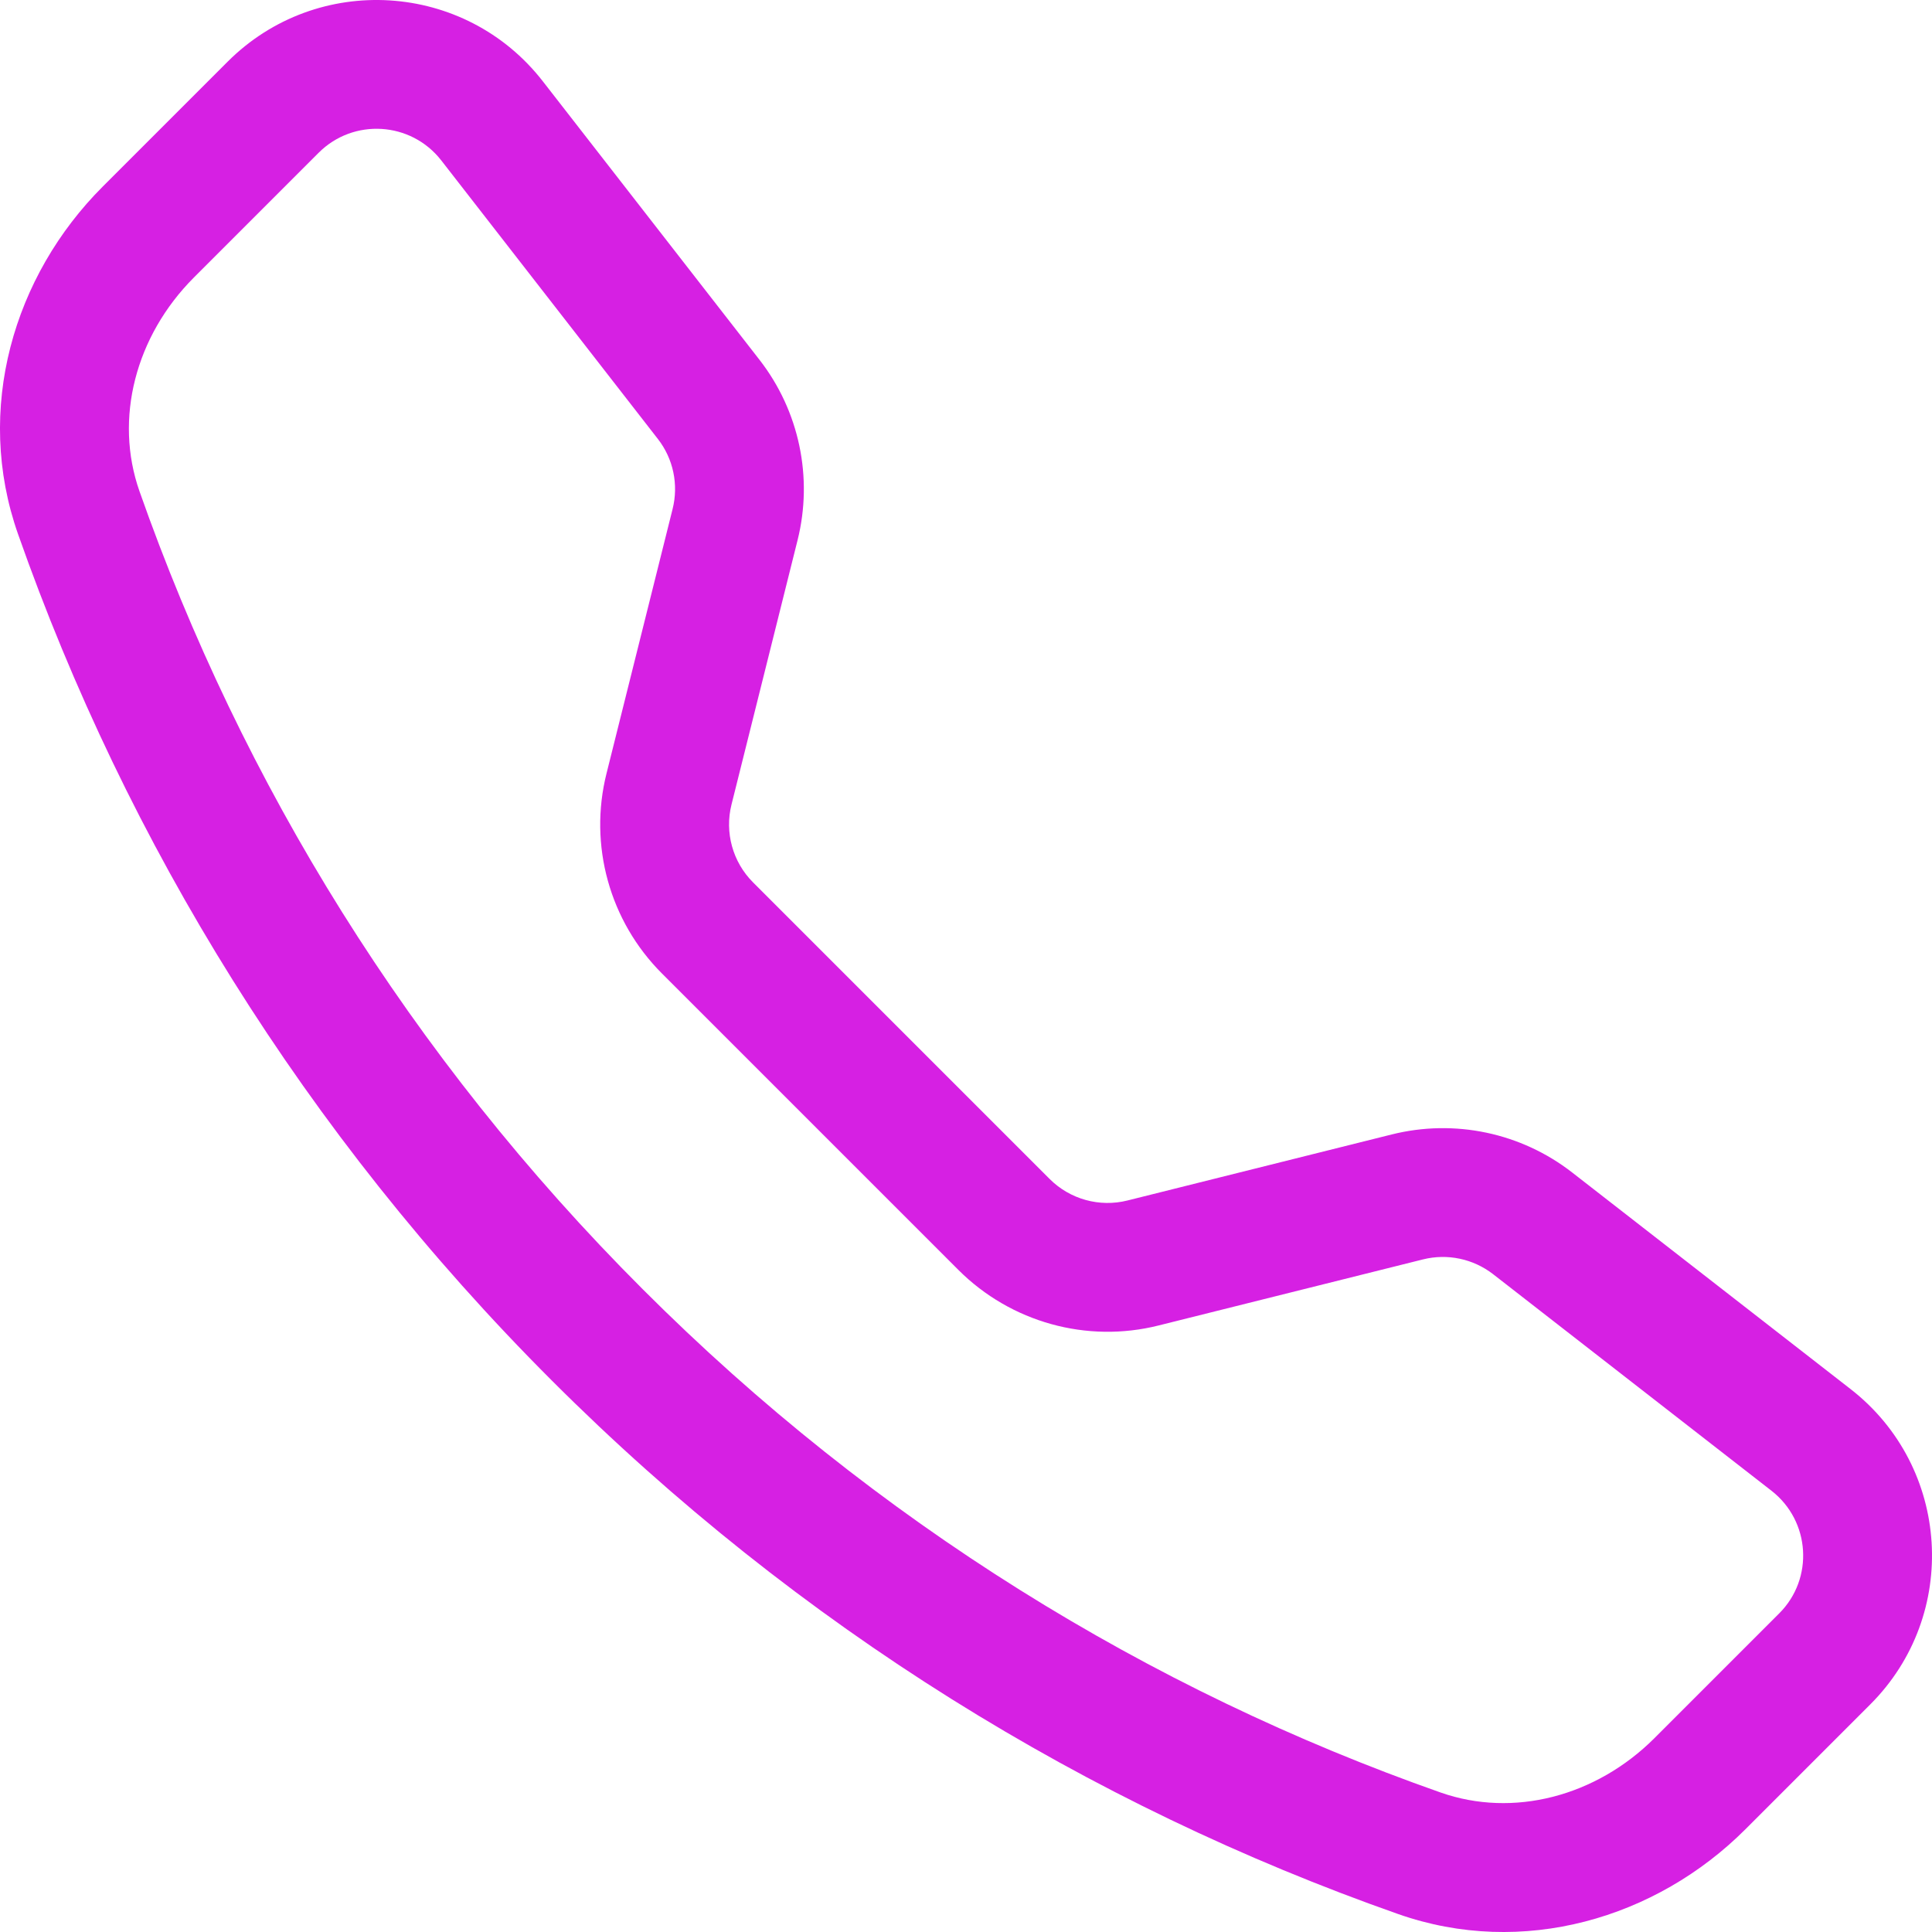
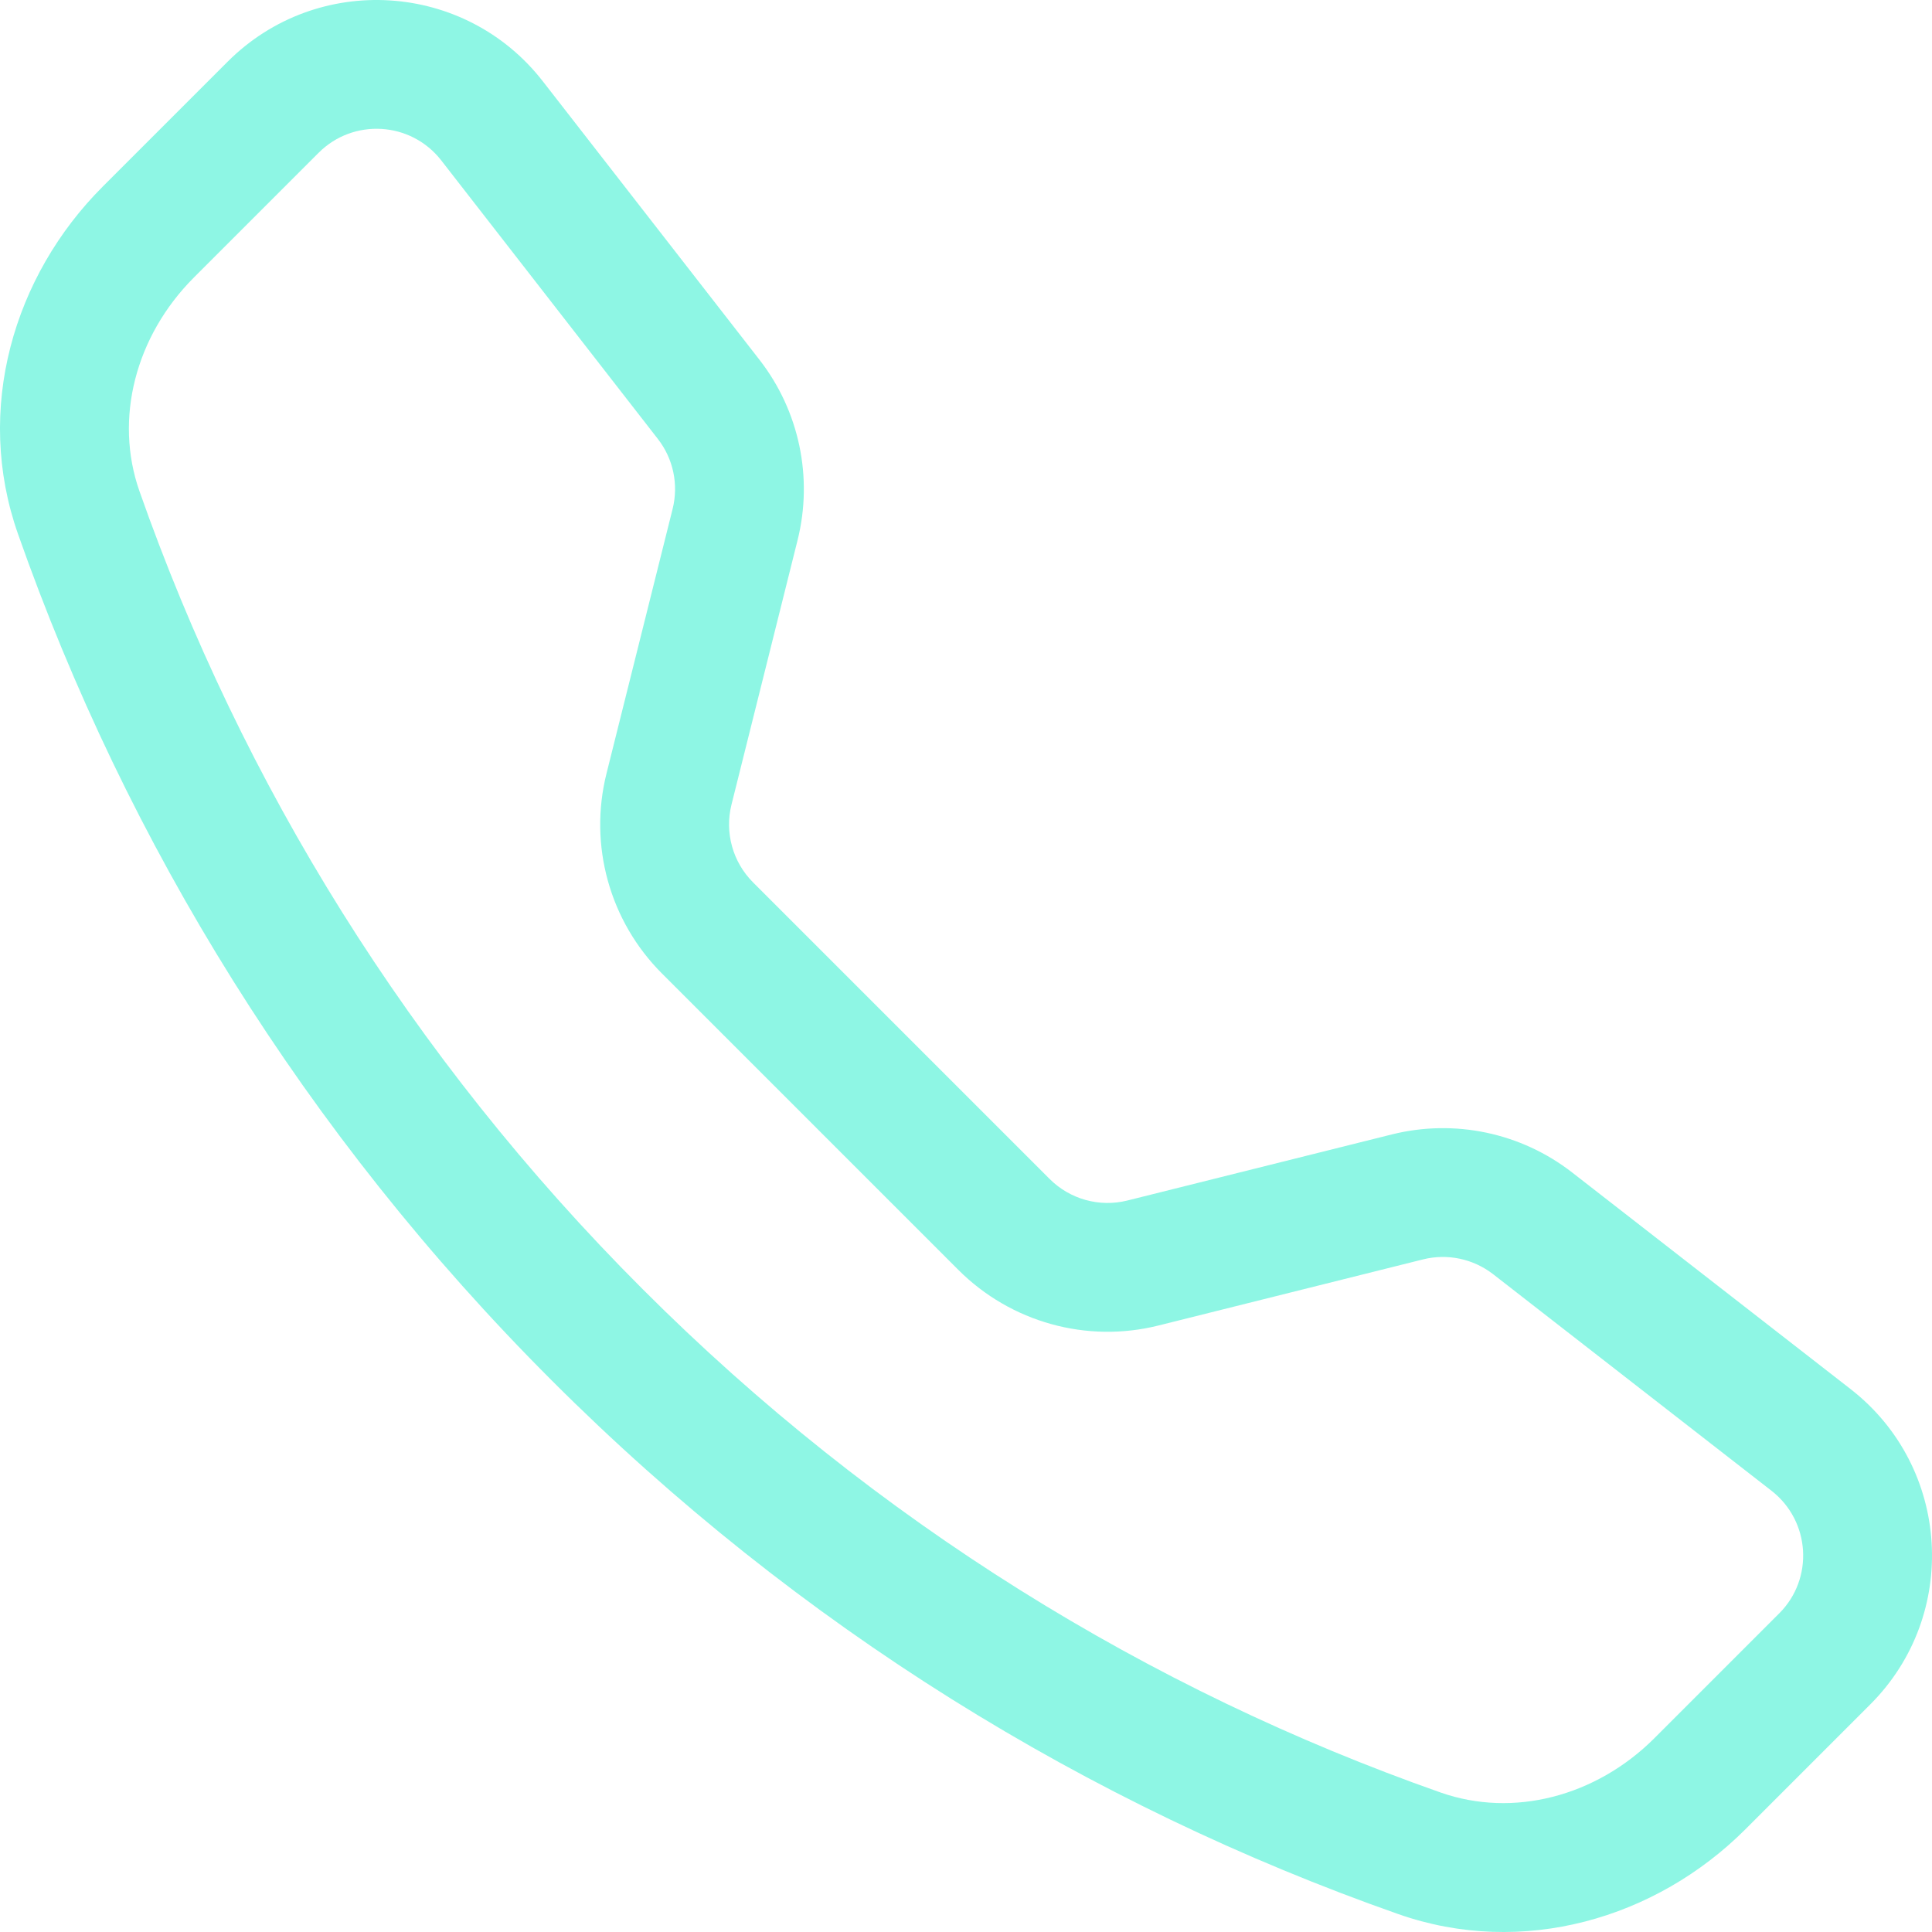
<svg xmlns="http://www.w3.org/2000/svg" width="16" height="16" viewBox="0 0 16 16" fill="none">
-   <path d="M3.654 1.328C3.403 1.006 2.927 0.977 2.639 1.265L1.605 2.299C1.122 2.783 0.944 3.468 1.155 4.068C2.003 6.481 3.392 8.747 5.323 10.677C7.253 12.608 9.519 13.997 11.931 14.845C12.532 15.056 13.217 14.878 13.701 14.395L14.735 13.361C15.023 13.073 14.993 12.597 14.671 12.346L12.365 10.552C12.201 10.425 11.987 10.379 11.784 10.43L9.595 10.977C9.001 11.126 8.372 10.951 7.938 10.518L5.482 8.062C5.048 7.628 4.874 6.999 5.023 6.405L5.57 4.216C5.621 4.013 5.576 3.799 5.448 3.635L3.654 1.328ZM1.885 0.511C2.627 -0.231 3.852 -0.155 4.496 0.674L6.29 2.98C6.619 3.403 6.735 3.954 6.605 4.474L6.058 6.663C6 6.894 6.068 7.139 6.236 7.307L8.693 9.764C8.861 9.932 9.106 10 9.337 9.942L11.526 9.395C12.046 9.265 12.597 9.381 13.02 9.71L15.326 11.504C16.155 12.149 16.231 13.373 15.489 14.115L14.455 15.149C13.715 15.889 12.609 16.214 11.578 15.851C9.018 14.951 6.614 13.477 4.568 11.431C2.523 9.386 1.049 6.982 0.149 4.422C-0.214 3.391 0.111 2.285 0.851 1.545L1.885 0.511Z" fill="#D620E3" />
+   <path d="M3.654 1.328C3.403 1.006 2.927 0.977 2.639 1.265L1.605 2.299C1.122 2.783 0.944 3.468 1.155 4.068C2.003 6.481 3.392 8.747 5.323 10.677C7.253 12.608 9.519 13.997 11.931 14.845C12.532 15.056 13.217 14.878 13.701 14.395L14.735 13.361C15.023 13.073 14.993 12.597 14.671 12.346L12.365 10.552C12.201 10.425 11.987 10.379 11.784 10.43L9.595 10.977C9.001 11.126 8.372 10.951 7.938 10.518L5.482 8.062C5.048 7.628 4.874 6.999 5.023 6.405L5.57 4.216C5.621 4.013 5.576 3.799 5.448 3.635L3.654 1.328ZM1.885 0.511C2.627 -0.231 3.852 -0.155 4.496 0.674L6.29 2.98C6.619 3.403 6.735 3.954 6.605 4.474L6.058 6.663C6 6.894 6.068 7.139 6.236 7.307L8.693 9.764C8.861 9.932 9.106 10 9.337 9.942L11.526 9.395C12.046 9.265 12.597 9.381 13.02 9.71L15.326 11.504C16.155 12.149 16.231 13.373 15.489 14.115L14.455 15.149C13.715 15.889 12.609 16.214 11.578 15.851C9.018 14.951 6.614 13.477 4.568 11.431C2.523 9.386 1.049 6.982 0.149 4.422C-0.214 3.391 0.111 2.285 0.851 1.545L1.885 0.511Z" fill="#8EF6E4" />
</svg>
